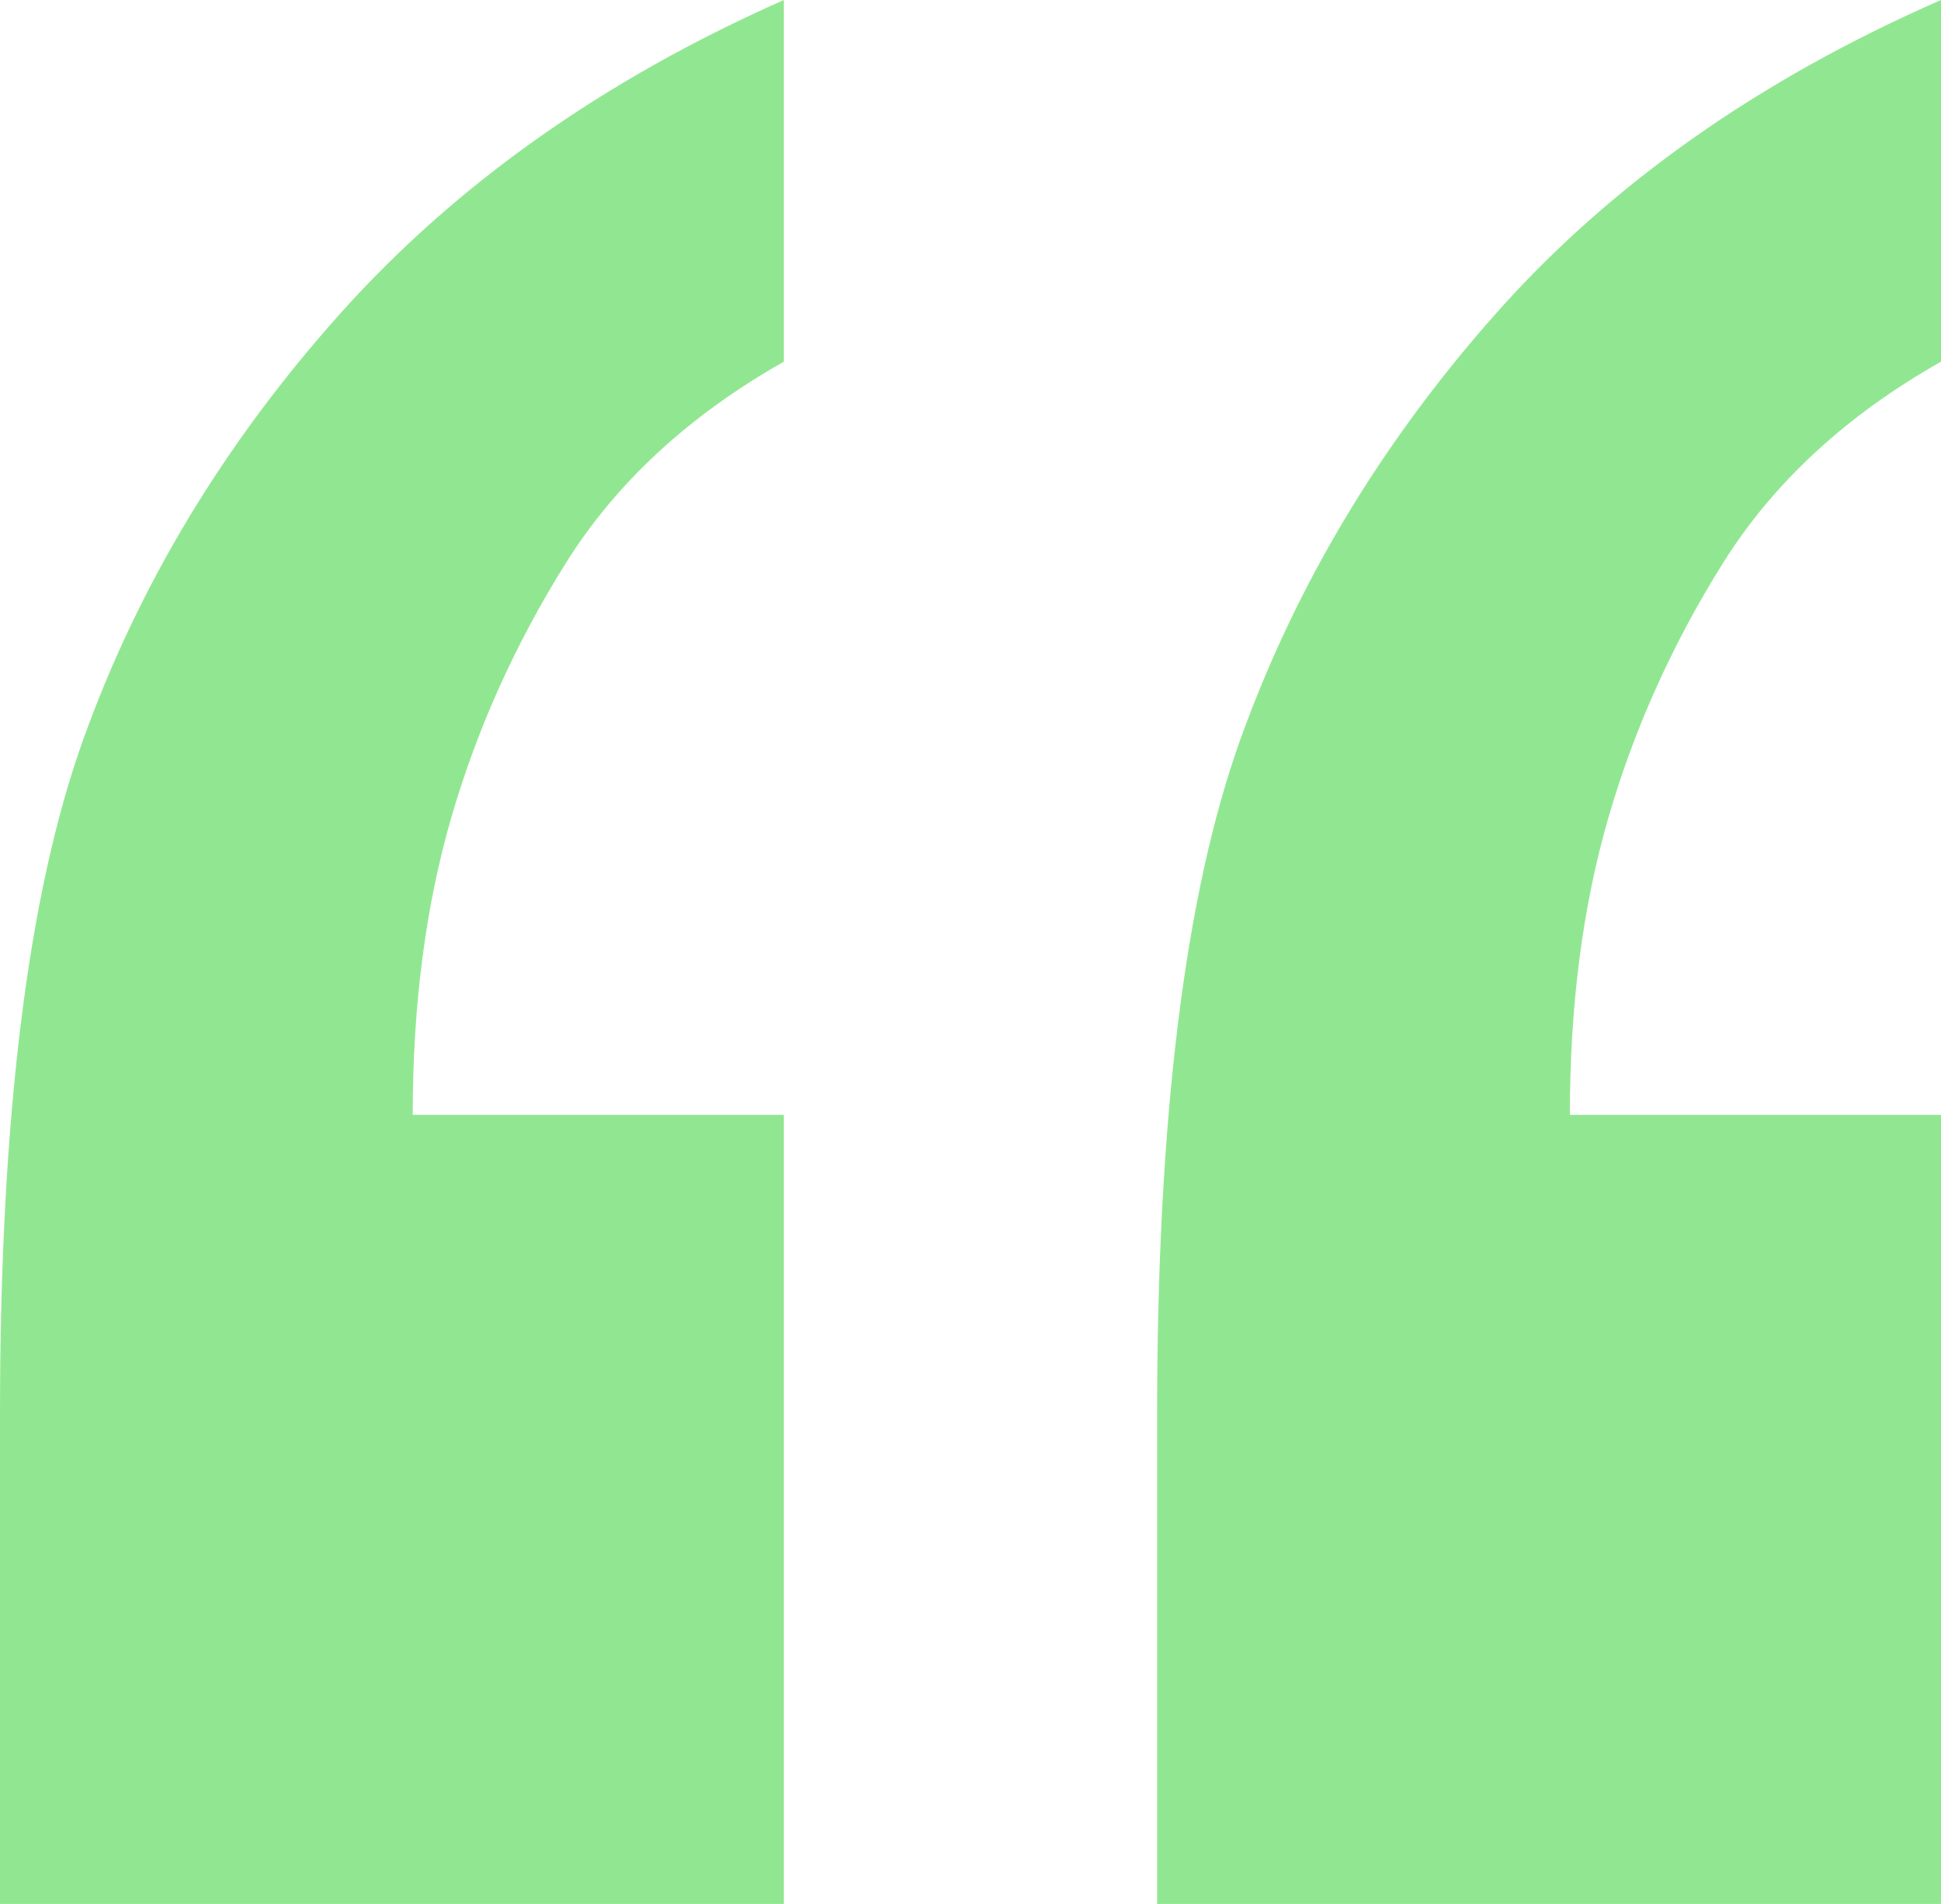
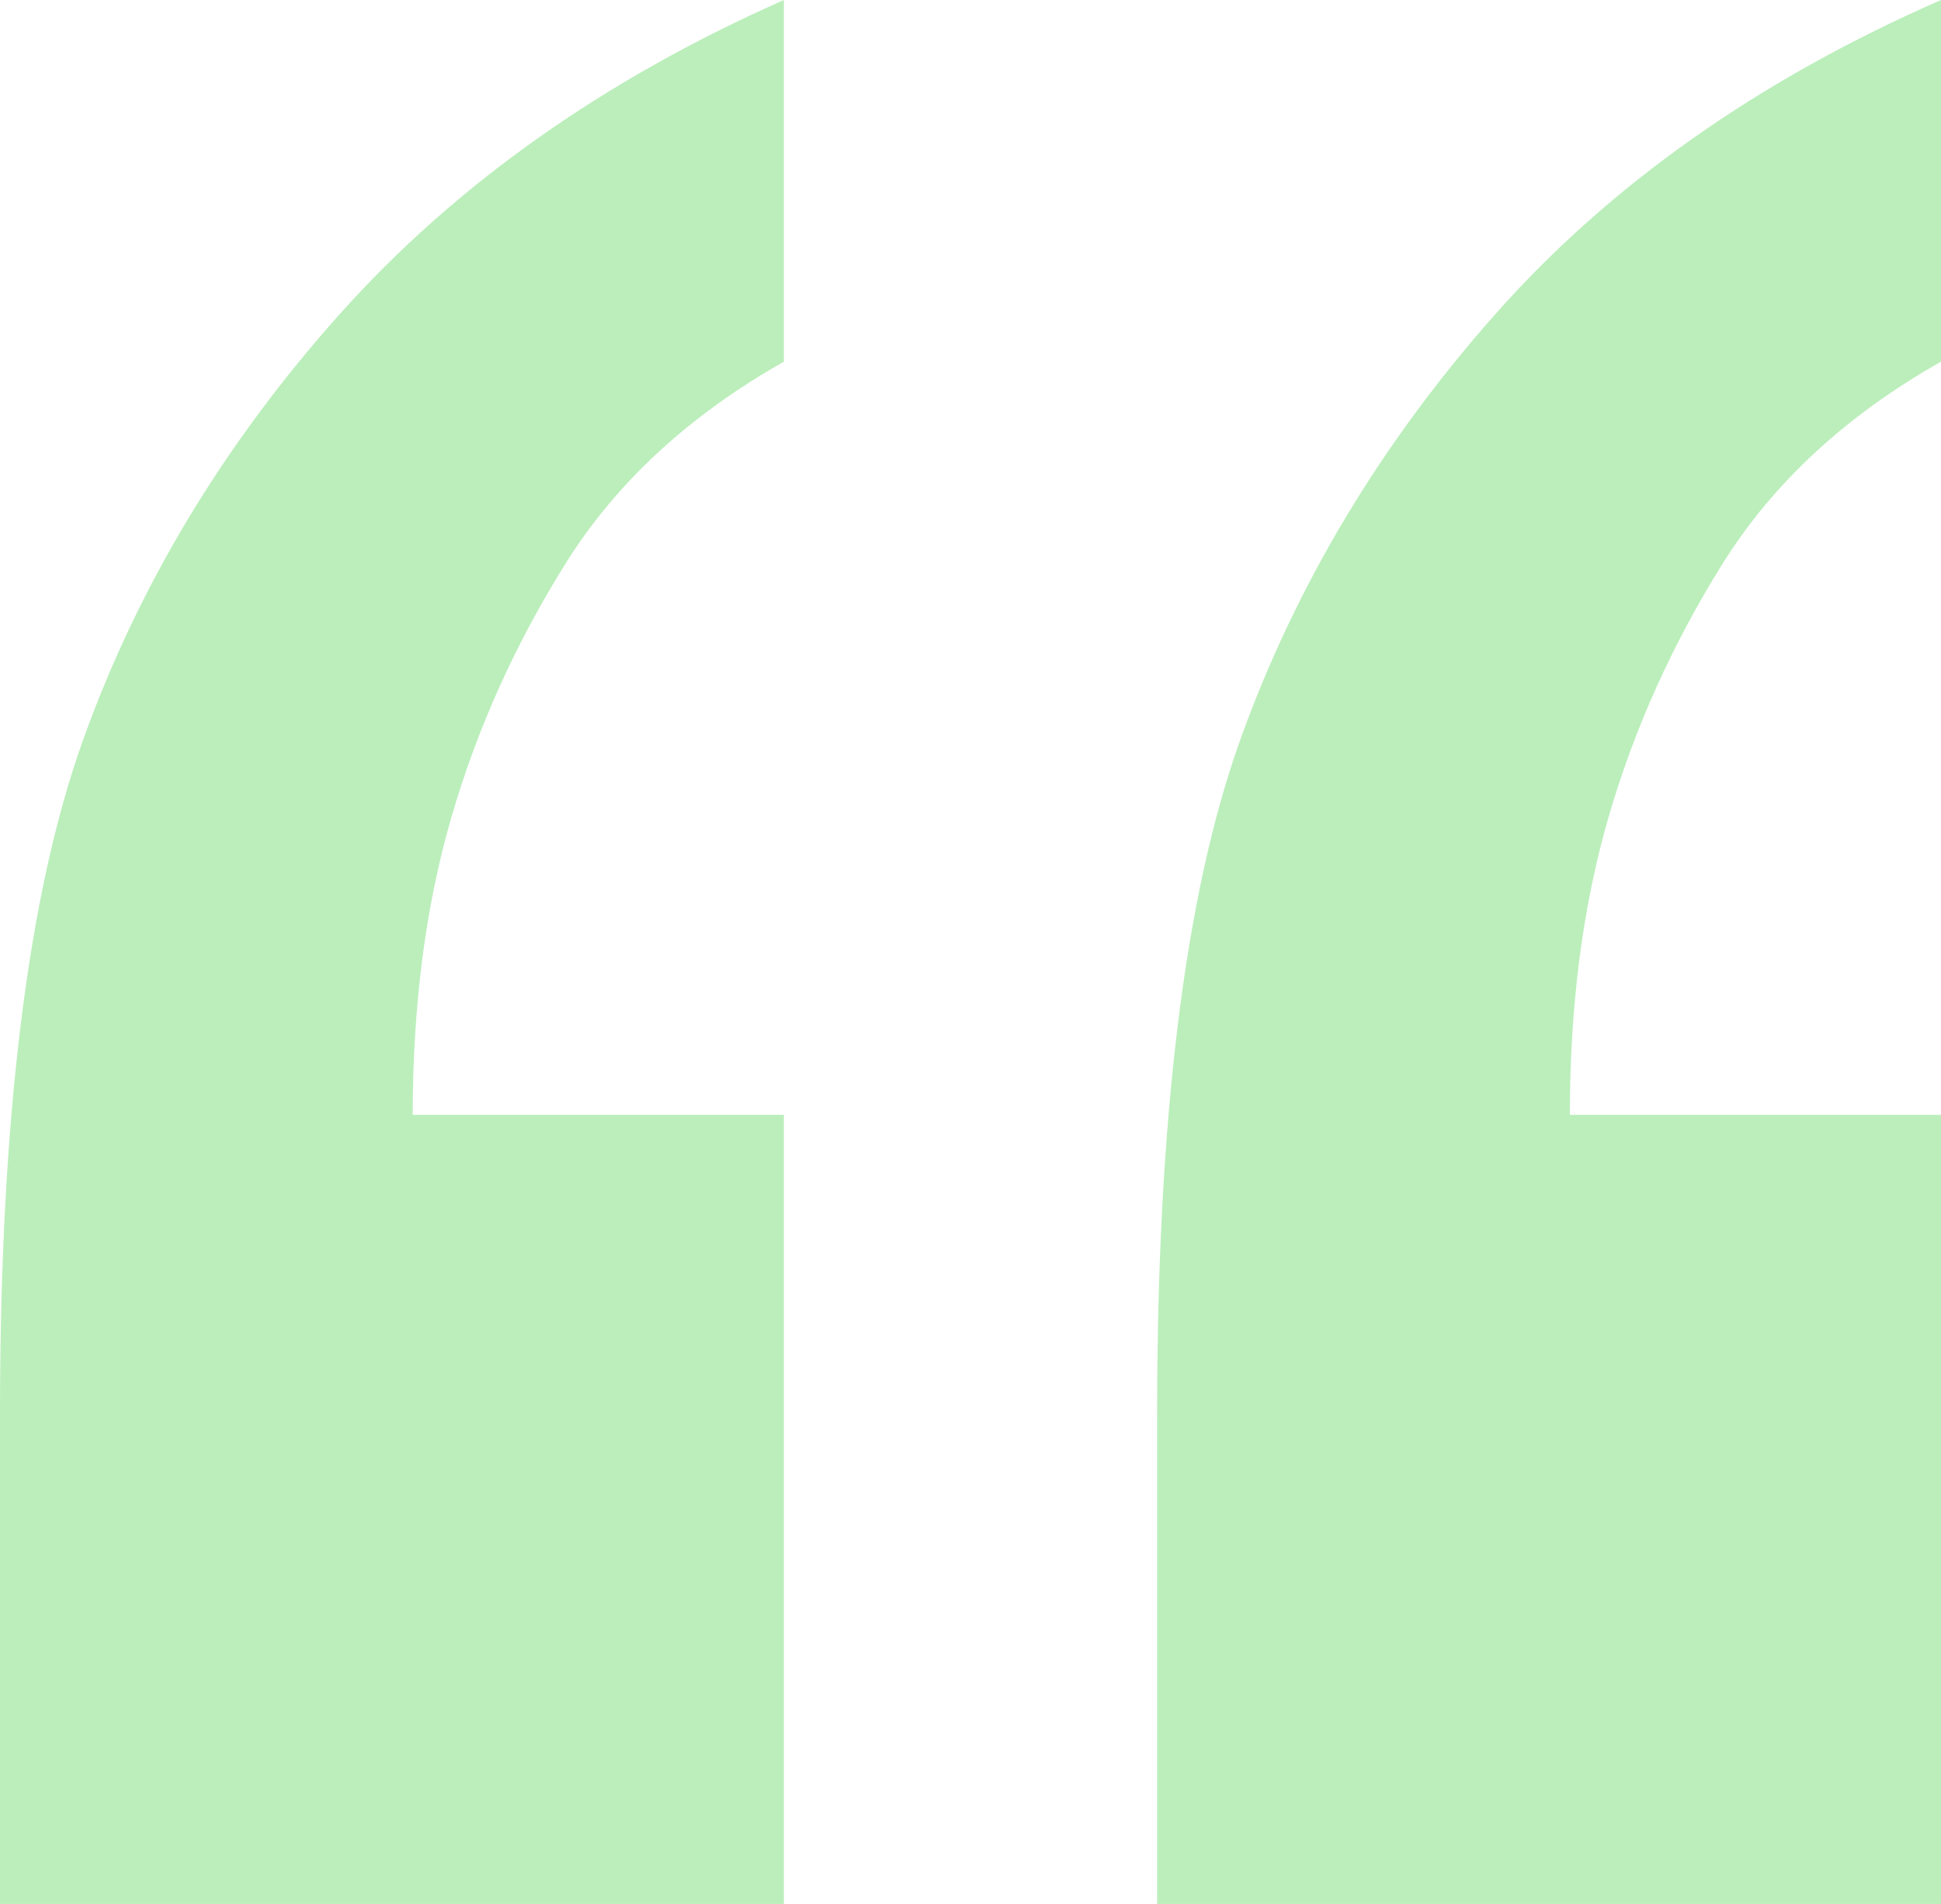
<svg xmlns="http://www.w3.org/2000/svg" width="104" height="102" viewBox="0 0 104 102" fill="none">
-   <path fill-rule="evenodd" clip-rule="evenodd" d="M42 59.727V102H0V75.739C0 59.94 1.485 47.904 4.455 39.631C7.424 31.358 12.011 23.752 18.216 16.813C24.421 9.874 32.349 4.27 42 0V19.375C36.909 22.258 33.011 25.86 30.307 30.184C27.602 34.507 25.561 39.044 24.182 43.794C22.803 48.545 22.114 53.856 22.114 59.727H42ZM104 59.727V102H62V75.739C62 59.94 63.485 47.904 66.454 39.631C69.424 31.358 73.985 23.752 80.136 16.813C86.288 9.874 94.242 4.27 104 0V19.375C98.909 22.258 95.011 25.86 92.307 30.184C89.602 34.507 87.561 39.044 86.182 43.794C84.803 48.545 84.114 53.856 84.114 59.727H104Z" fill="#91e791" />
+   <path fill-rule="evenodd" clip-rule="evenodd" d="M42 59.727V102H0V75.739C0 59.94 1.485 47.904 4.455 39.631C7.424 31.358 12.011 23.752 18.216 16.813C24.421 9.874 32.349 4.27 42 0V19.375C36.909 22.258 33.011 25.86 30.307 30.184C27.602 34.507 25.561 39.044 24.182 43.794C22.803 48.545 22.114 53.856 22.114 59.727H42ZM104 59.727V102H62V75.739C62 59.94 63.485 47.904 66.454 39.631C69.424 31.358 73.985 23.752 80.136 16.813C86.288 9.874 94.242 4.27 104 0V19.375C98.909 22.258 95.011 25.86 92.307 30.184C89.602 34.507 87.561 39.044 86.182 43.794C84.803 48.545 84.114 53.856 84.114 59.727H104Z" fill="#bbeebb" />
</svg>
